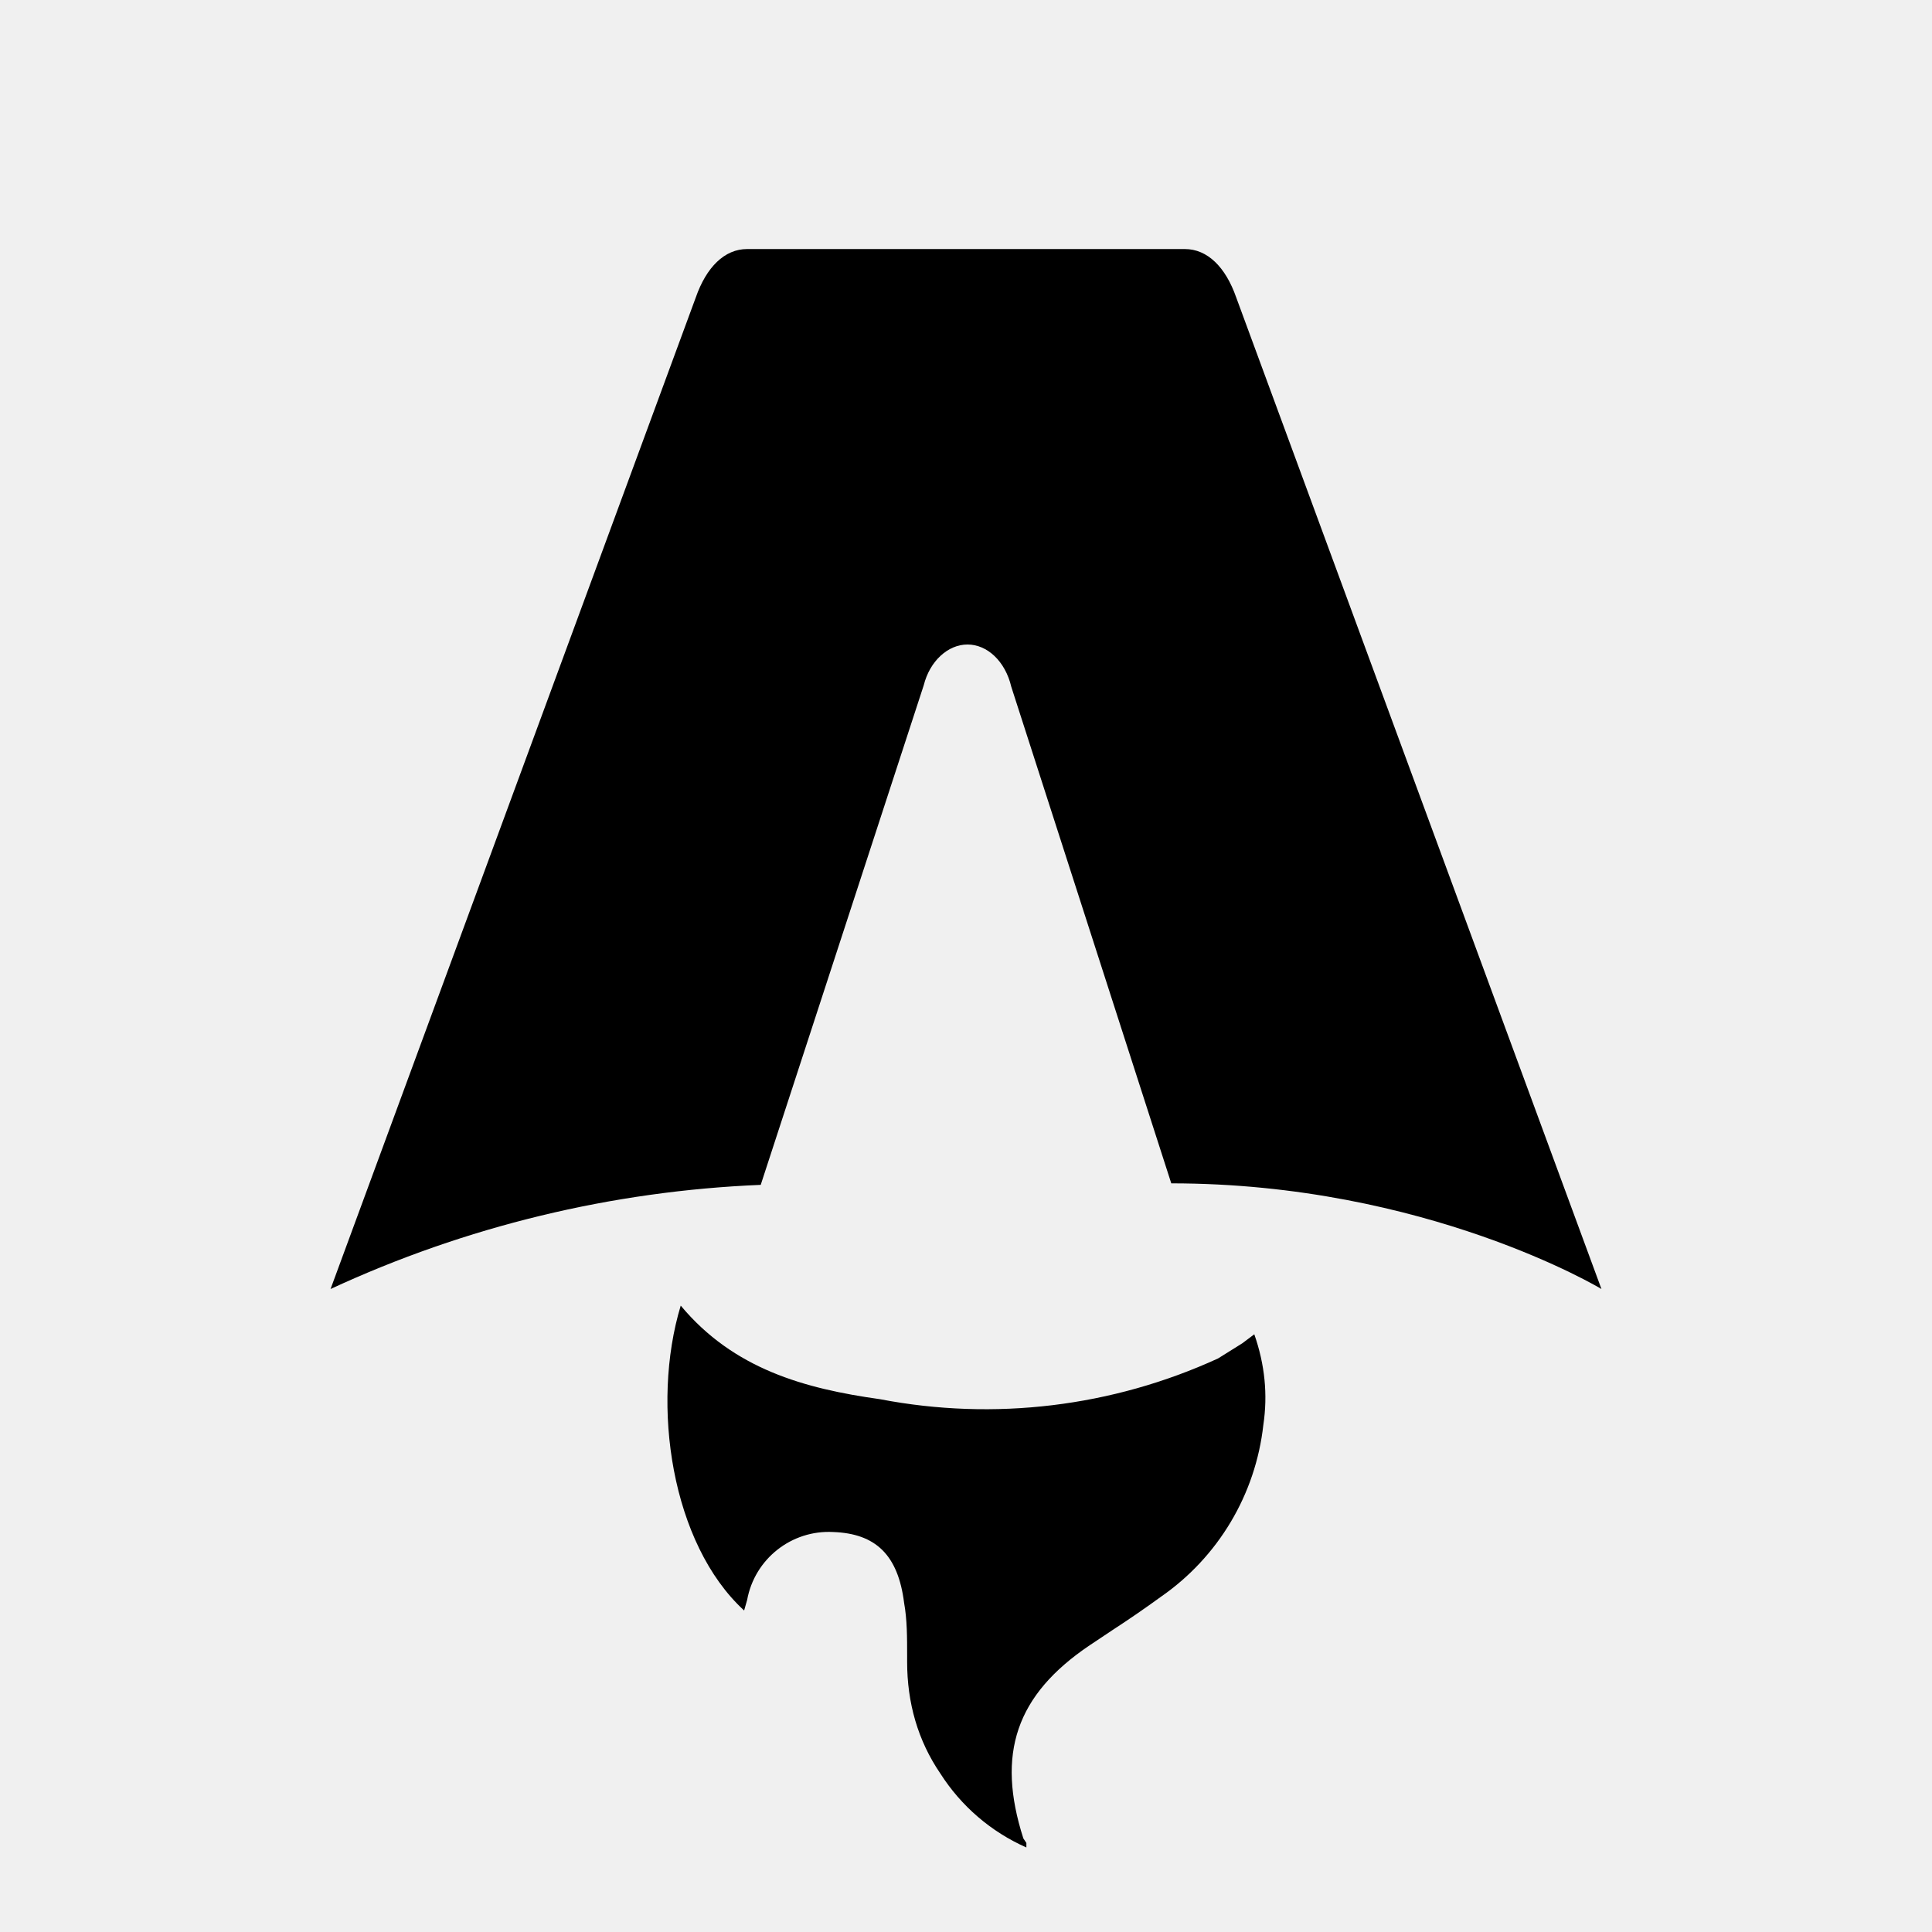
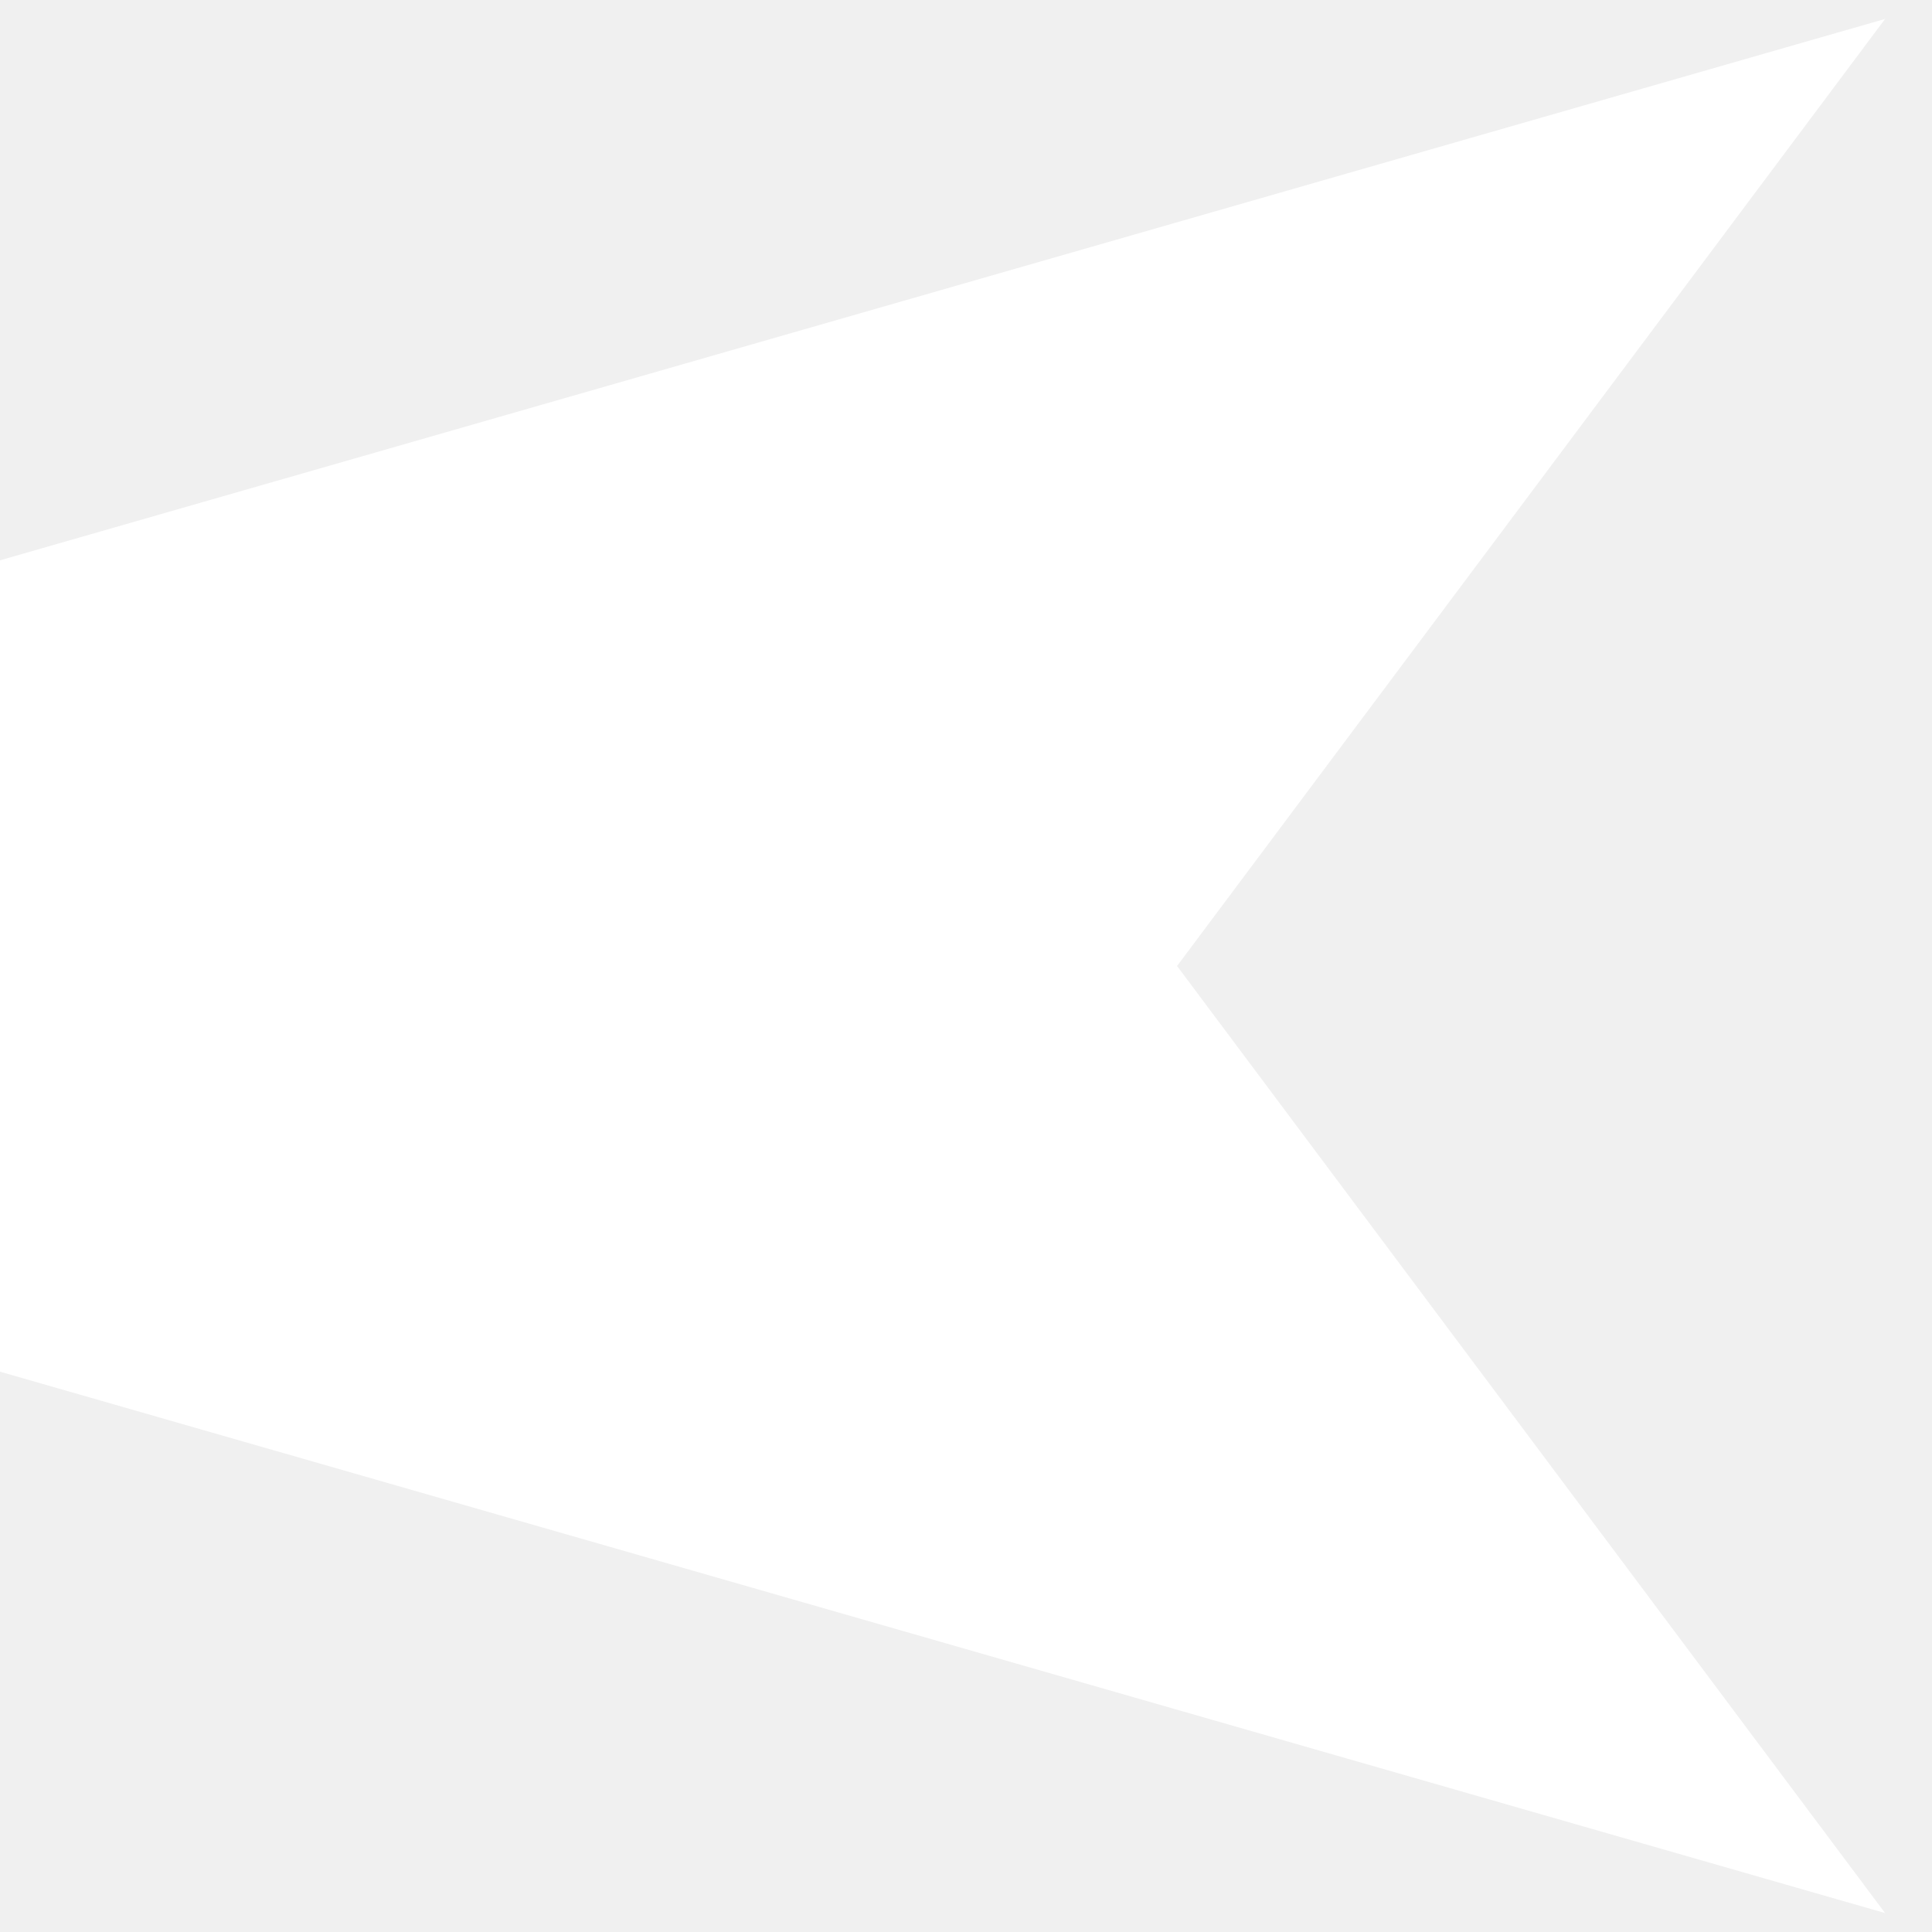
- <svg xmlns="http://www.w3.org/2000/svg" fill="none" viewBox="0 0 128 128">
-   <path d="M50.4 78.5a75.1 75.1 0 0 0-28.5 6.9l24.2-65.7c.7-2 1.9-3.2 3.4-3.2h29c1.5 0 2.7 1.2 3.4 3.2l24.2 65.7s-11.6-7-28.5-7L67 45.5c-.4-1.7-1.6-2.8-2.9-2.8-1.3 0-2.5 1.1-2.9 2.7L50.4 78.5Zm-1.1 28.2Zm-4.2-20.2c-2 6.6-.6 15.8 4.2 20.2a17.5 17.5 0 0 1 .2-.7 5.5 5.5 0 0 1 5.7-4.5c2.8.1 4.3 1.5 4.7 4.7.2 1.1.2 2.3.2 3.5v.4c0 2.7.7 5.2 2.2 7.4a13 13 0 0 0 5.7 4.9v-.3l-.2-.3c-1.8-5.6-.5-9.5 4.4-12.8l1.5-1a73 73 0 0 0 3.2-2.2 16 16 0 0 0 6.8-11.4c.3-2 .1-4-.6-6l-.8.6-1.6 1a37 37 0 0 1-22.4 2.7c-5-.7-9.7-2-13.2-6.2Z" />
-   <style>
-         path { fill: #000; }
-         @media (prefers-color-scheme: dark) {
-             path { fill: #FFF; }
-         }
-     </style>
+ <svg xmlns="http://www.w3.org/2000/svg" width="100%" height="100%" viewBox="0 0 2000 2000" version="1.1" xml:space="preserve" style="fill-rule:evenodd;clip-rule:evenodd;stroke-linejoin:round;stroke-miterlimit:2;">
+   <path d="M1218.501,1000l732.921,-980.391l-1951.422,560.44l0,839.903l1951.422,560.44l-732.921,-980.391Z" style="fill:#fff;" />
</svg>
